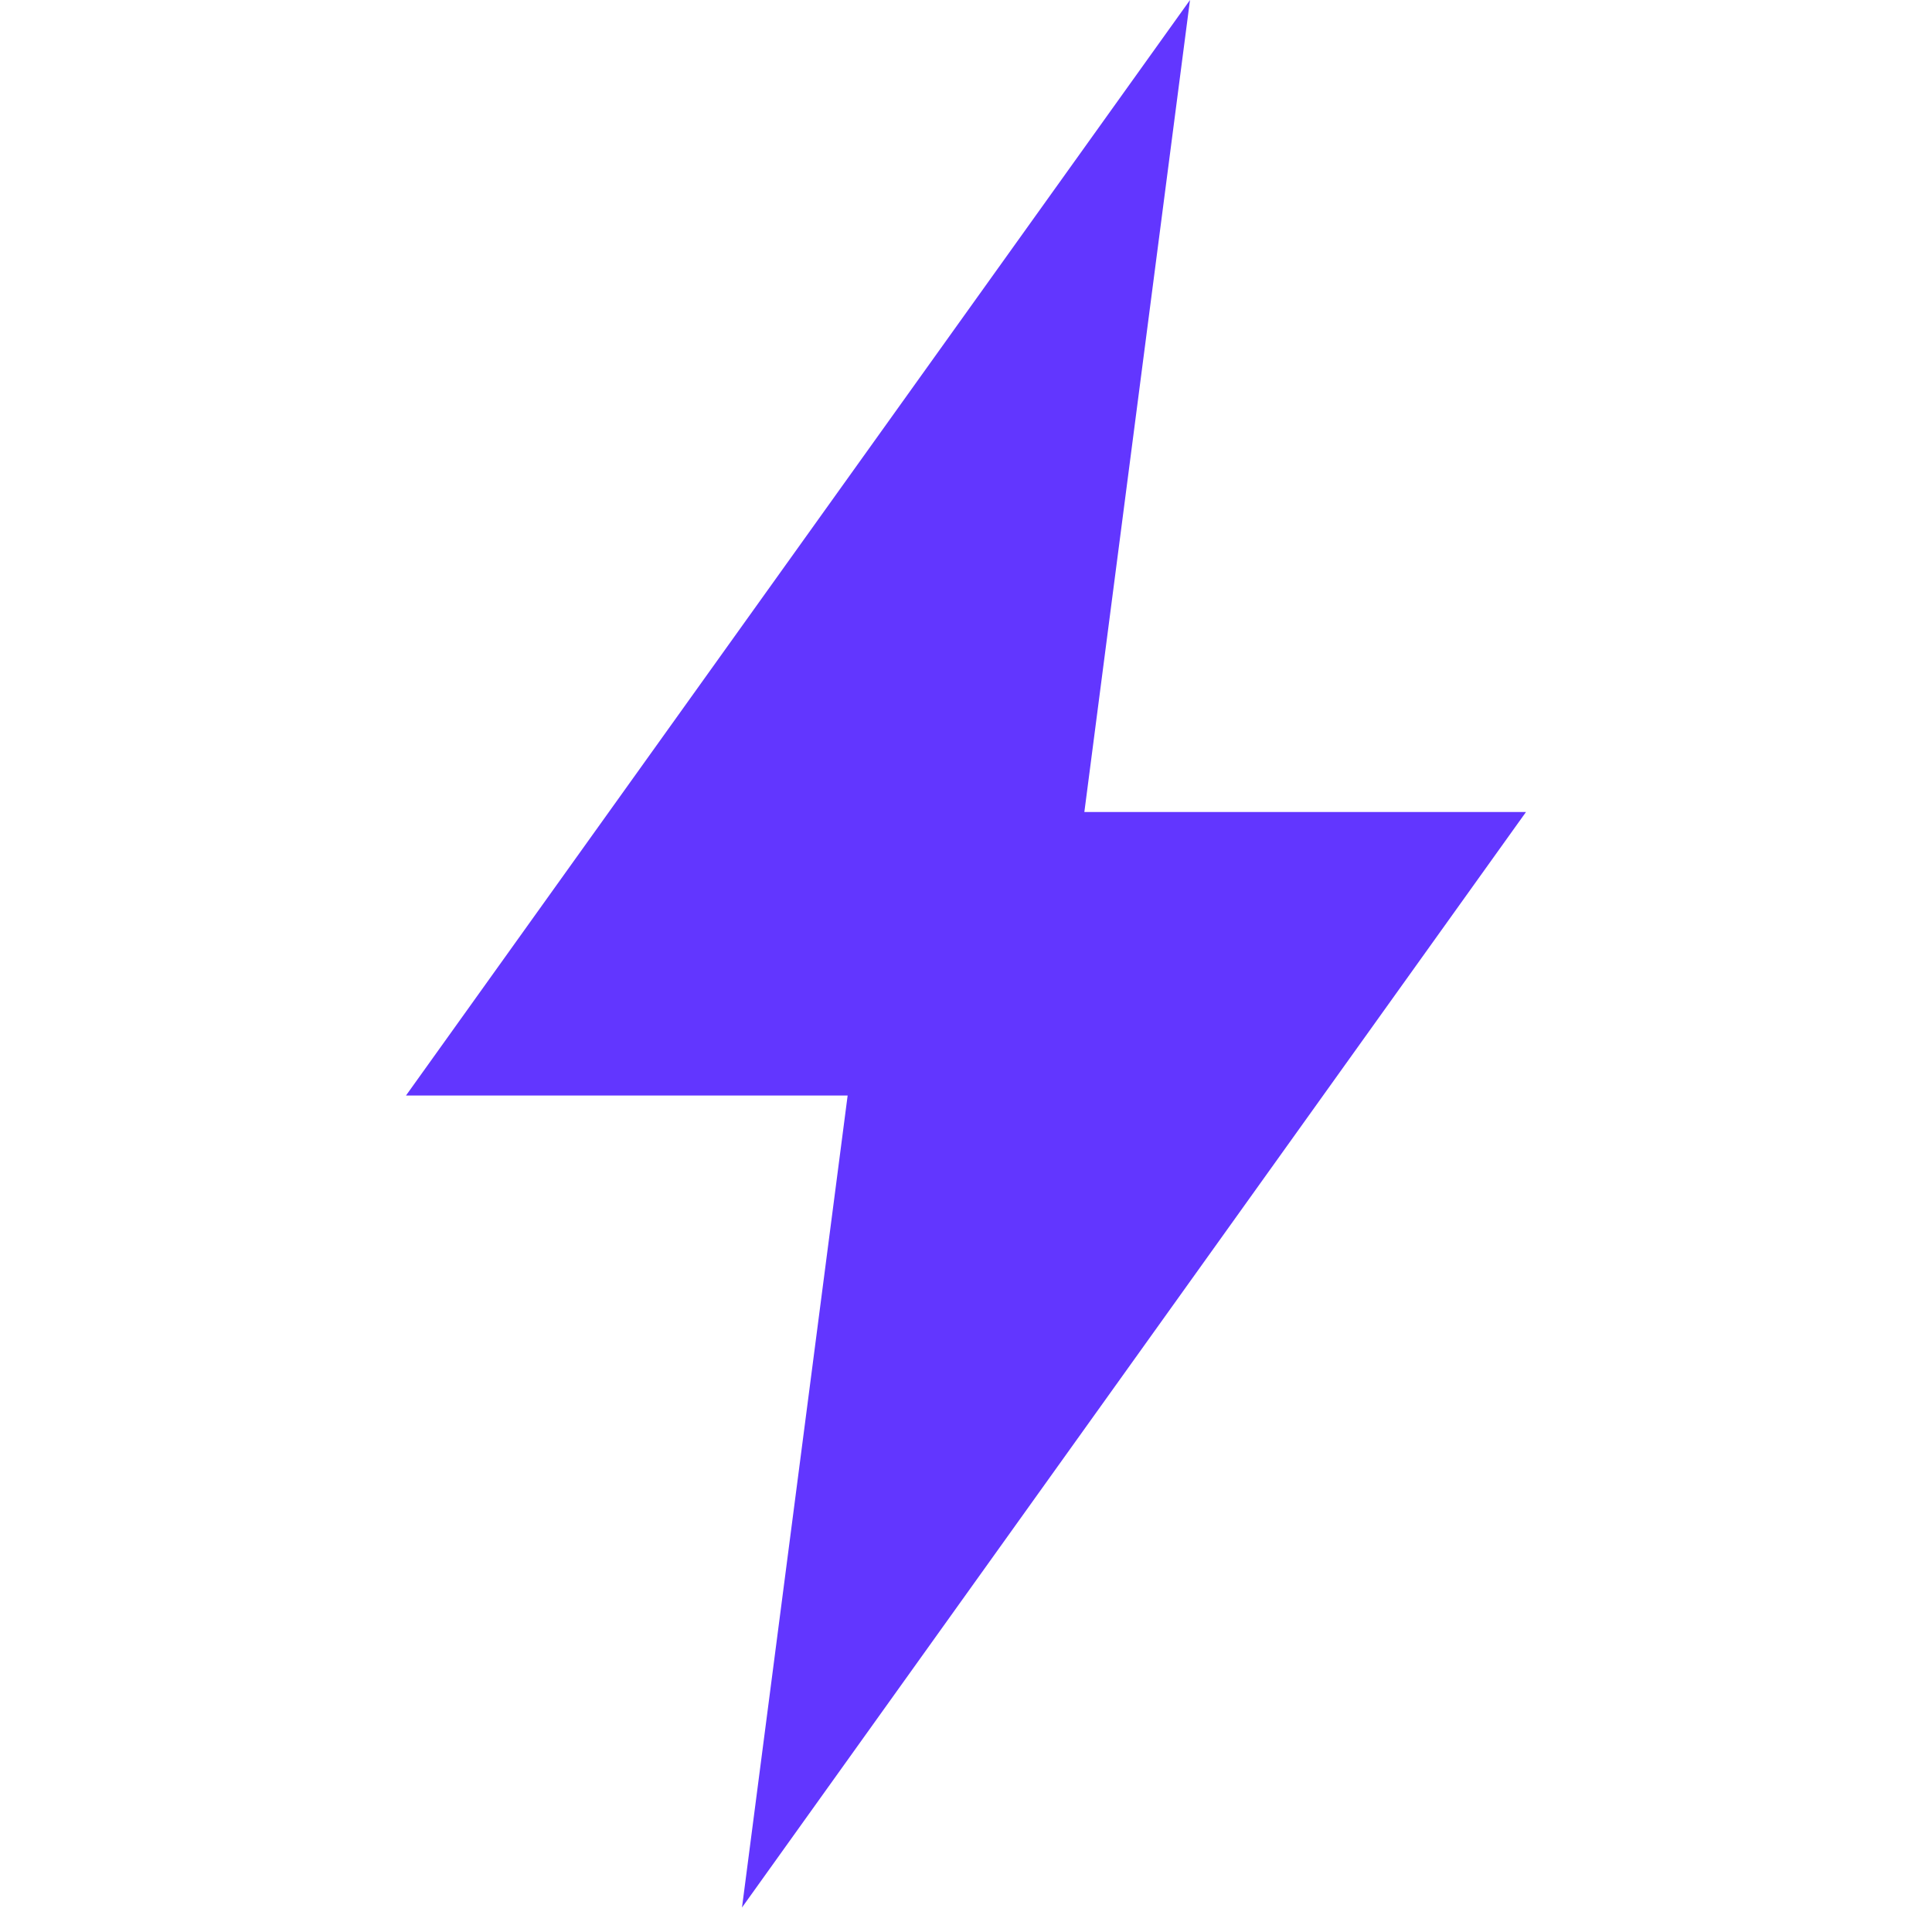
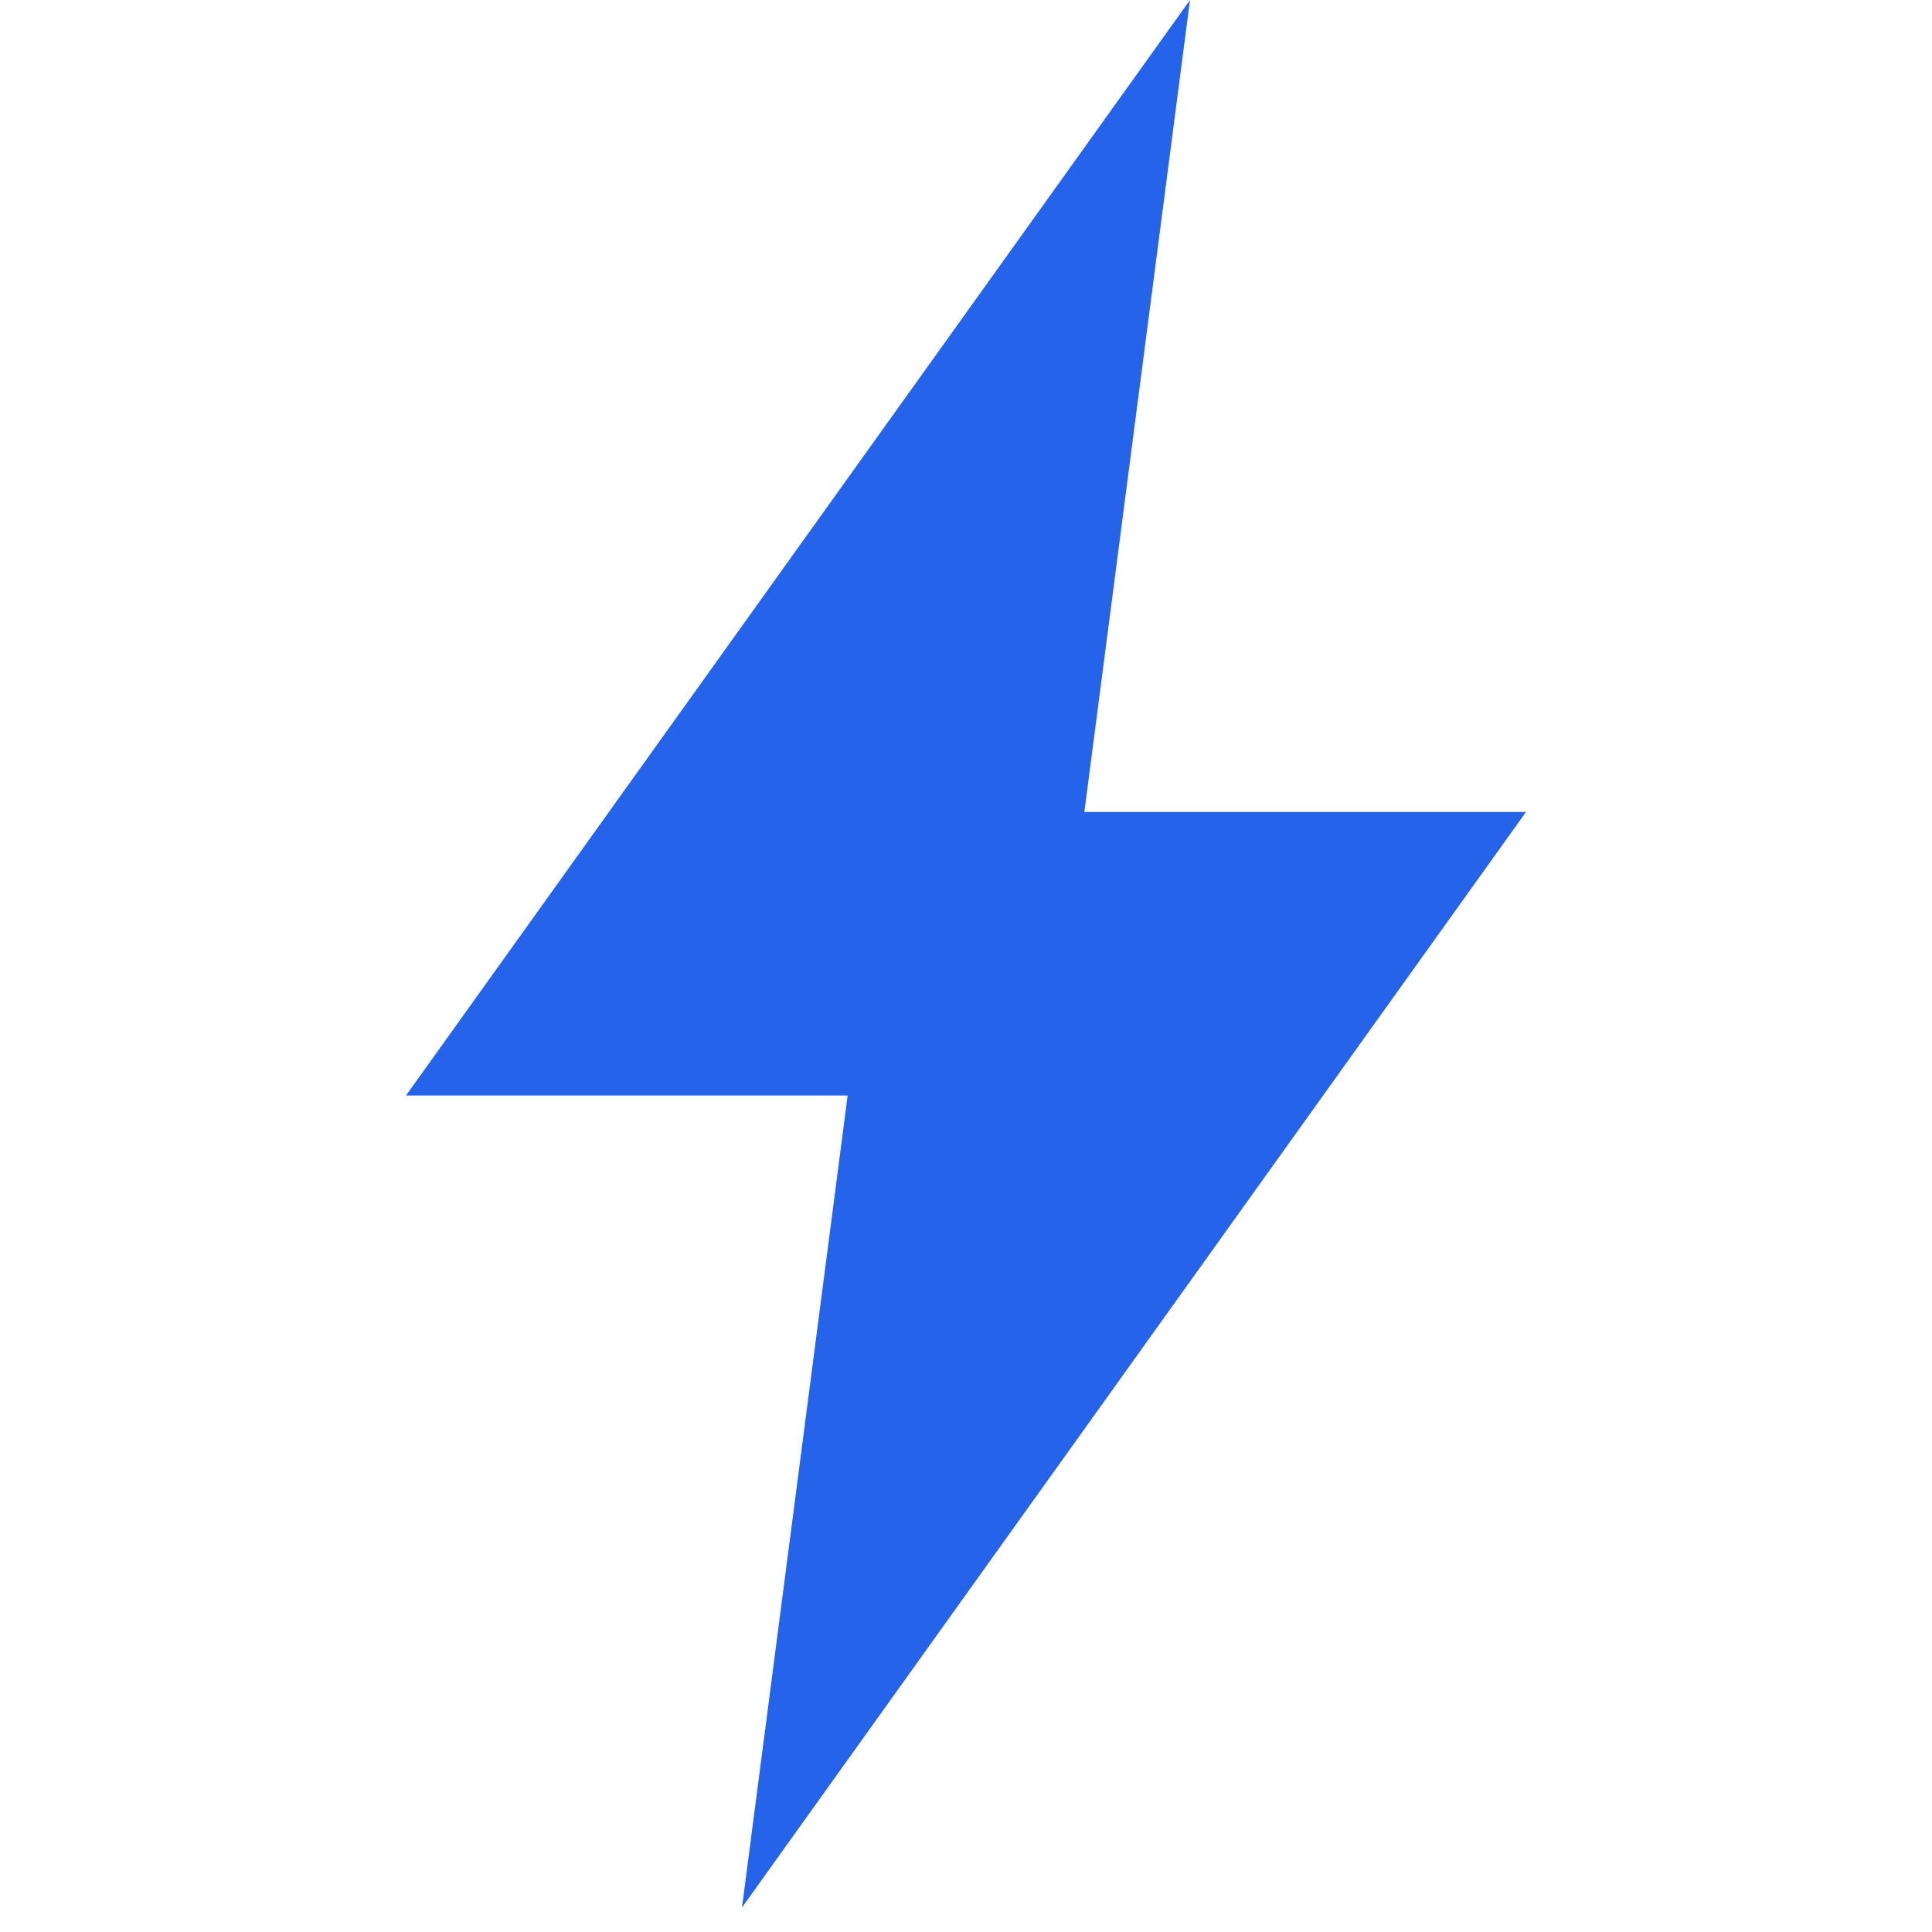
<svg xmlns="http://www.w3.org/2000/svg" t="1782795777019" class="icon" viewBox="0 0 1024 1024" version="1.1" p-id="11297" width="200" height="200">
-   <path d="M574.731 430.377H808.812L393.275 1011.014l55.994-430.377H215.188L630.725 0l-55.994 430.377z" fill="#6236FF" p-id="11298" />
+   <path d="M574.731 430.377H808.812L393.275 1011.014l55.994-430.377H215.188L630.725 0l-55.994 430.377z" fill="#2563EB" p-id="11298" />
</svg>
